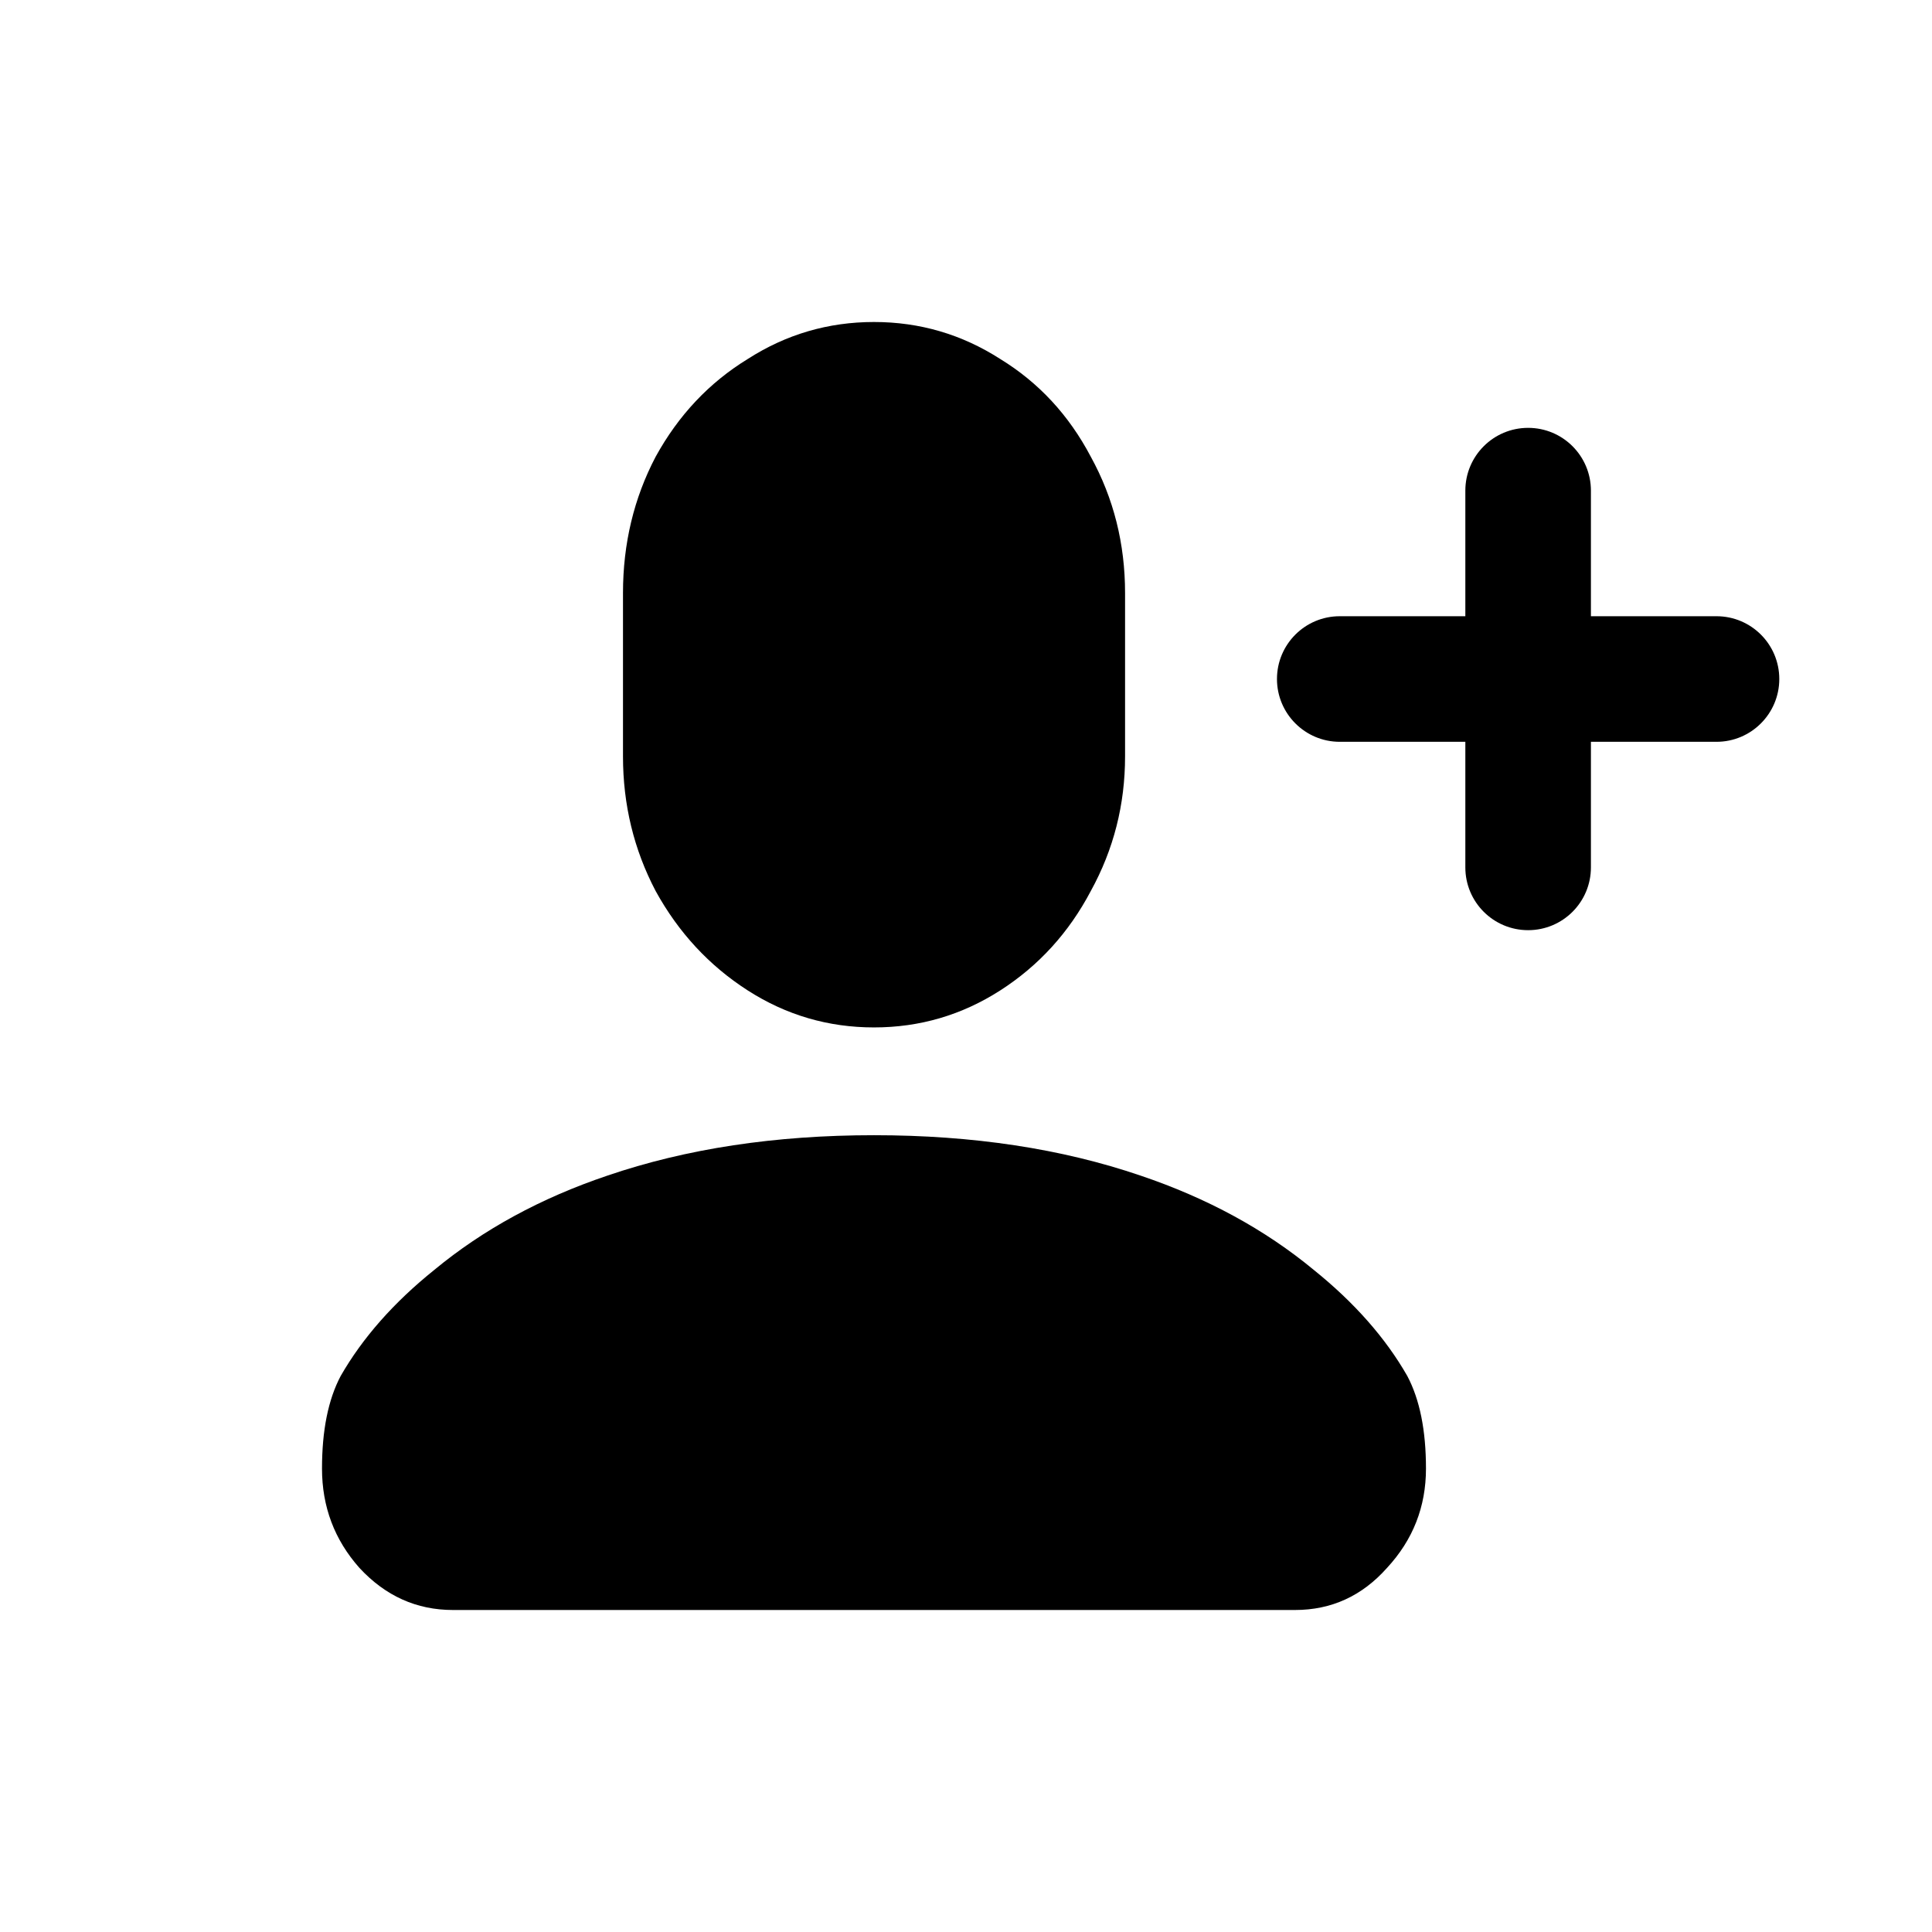
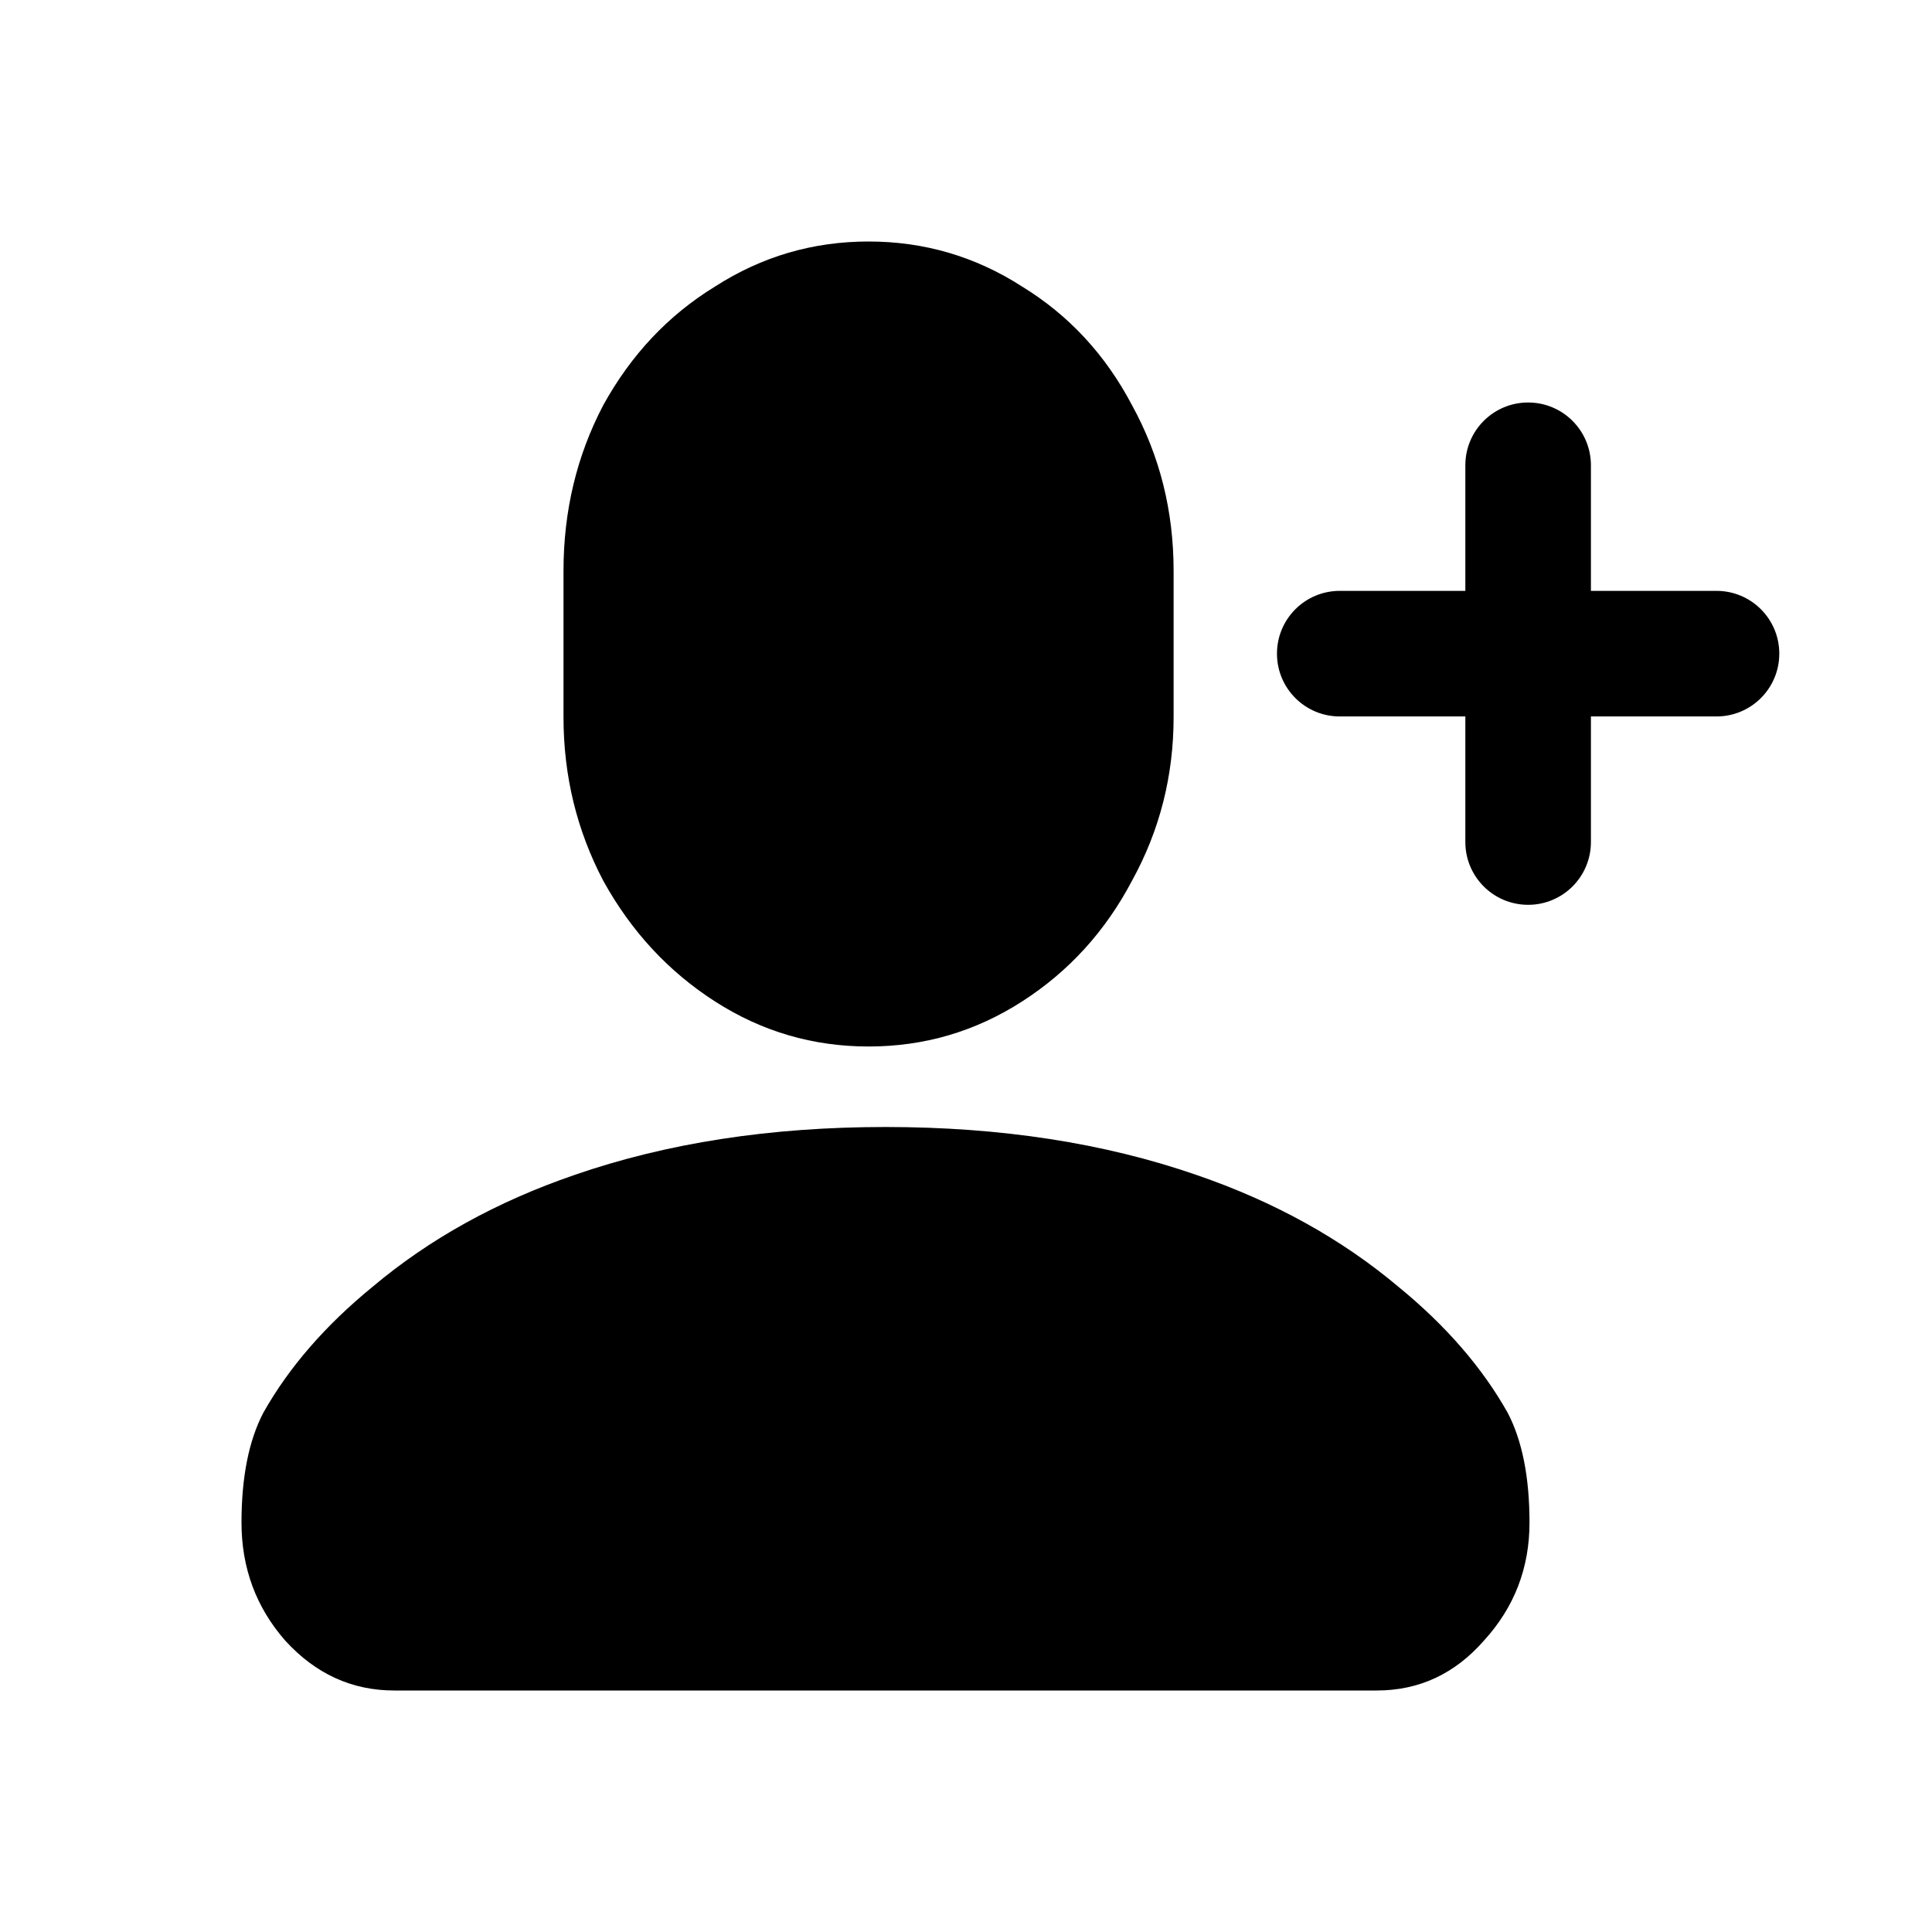
<svg xmlns="http://www.w3.org/2000/svg" width="24" height="24" viewBox="0 0 24 24">
-   <path fill-rule="evenodd" clip-rule="evenodd" d="M9.288 4.46C9.766 4.153 10.289 4 10.857 4C11.425 4 11.948 4.153 12.426 4.46C12.904 4.753 13.278 5.157 13.55 5.673C13.834 6.189 13.976 6.754 13.976 7.367V9.396C13.976 9.996 13.834 10.553 13.55 11.069C13.278 11.585 12.904 11.996 12.426 12.303C11.948 12.61 11.425 12.763 10.857 12.763C10.289 12.763 9.766 12.61 9.288 12.303C8.81 11.996 8.429 11.585 8.145 11.069C7.874 10.553 7.739 9.996 7.739 9.396V7.367C7.739 6.754 7.874 6.189 8.145 5.673C8.429 5.157 8.81 4.753 9.288 4.46ZM5.627 20H10.857H16.087C16.539 20 16.92 19.826 17.23 19.477C17.553 19.128 17.714 18.717 17.714 18.243C17.714 17.769 17.637 17.386 17.482 17.093C17.211 16.619 16.823 16.18 16.32 15.775C15.713 15.273 14.996 14.883 14.169 14.604C13.188 14.269 12.084 14.102 10.857 14.102C9.63 14.102 8.526 14.269 7.545 14.604C6.718 14.883 6.002 15.273 5.395 15.775C4.891 16.18 4.504 16.619 4.232 17.093C4.077 17.386 4 17.769 4 18.243C4 18.717 4.155 19.128 4.465 19.477C4.788 19.826 5.175 20 5.627 20ZM18.983 11.555C18.552 11.555 18.203 11.206 18.203 10.775V9.215H16.643C16.212 9.215 15.863 8.865 15.863 8.435C15.863 8.004 16.212 7.655 16.643 7.655L18.203 7.655V6.095C18.203 5.664 18.552 5.315 18.983 5.315C19.414 5.315 19.763 5.664 19.763 6.095V7.655L21.323 7.655C21.754 7.655 22.103 8.004 22.103 8.435C22.103 8.865 21.754 9.215 21.323 9.215L19.763 9.215V10.775C19.763 11.206 19.414 11.555 18.983 11.555Z" />
+   <path fill-rule="evenodd" clip-rule="evenodd" d="M7.494 10.941C7.165 10.315 7 9.637 7 8.908V7.092C7 6.346 7.165 5.66 7.494 5.033C7.84 4.406 8.302 3.915 8.883 3.559C9.464 3.186 10.099 3 10.79 3C11.48 3 12.116 3.186 12.696 3.559C13.277 3.915 13.732 4.406 14.062 5.033C14.407 5.66 14.579 6.346 14.579 7.092V8.908C14.579 9.637 14.407 10.315 14.062 10.941C13.732 11.568 13.277 12.068 12.696 12.441C12.116 12.814 11.48 13 10.79 13C10.099 13 9.464 12.814 8.883 12.441C8.302 12.068 7.84 11.568 7.494 10.941ZM14.864 14.596C13.719 14.199 12.431 14 11 14C9.569 14 8.281 14.199 7.136 14.596C6.171 14.927 5.335 15.39 4.627 15.986C4.04 16.466 3.588 16.987 3.271 17.55C3.09 17.897 3 18.352 3 18.915C3 19.477 3.181 19.966 3.542 20.379C3.919 20.793 4.371 21 4.898 21H17.102C17.629 21 18.073 20.793 18.435 20.379C18.812 19.966 19 19.477 19 18.915C19 18.352 18.91 17.897 18.729 17.55C18.412 16.987 17.96 16.466 17.373 15.986C16.665 15.39 15.829 14.927 14.864 14.596ZM18.983 11.24C18.552 11.24 18.203 10.891 18.203 10.46V8.9H16.643C16.212 8.9 15.863 8.551 15.863 8.12C15.863 7.689 16.212 7.34 16.643 7.34H18.203V5.78C18.203 5.349 18.552 5 18.983 5C19.414 5 19.763 5.349 19.763 5.78V7.34L21.323 7.34C21.754 7.34 22.103 7.689 22.103 8.12C22.103 8.551 21.754 8.9 21.323 8.9H19.763V10.46C19.763 10.891 19.414 11.24 18.983 11.24Z" />
</svg>
